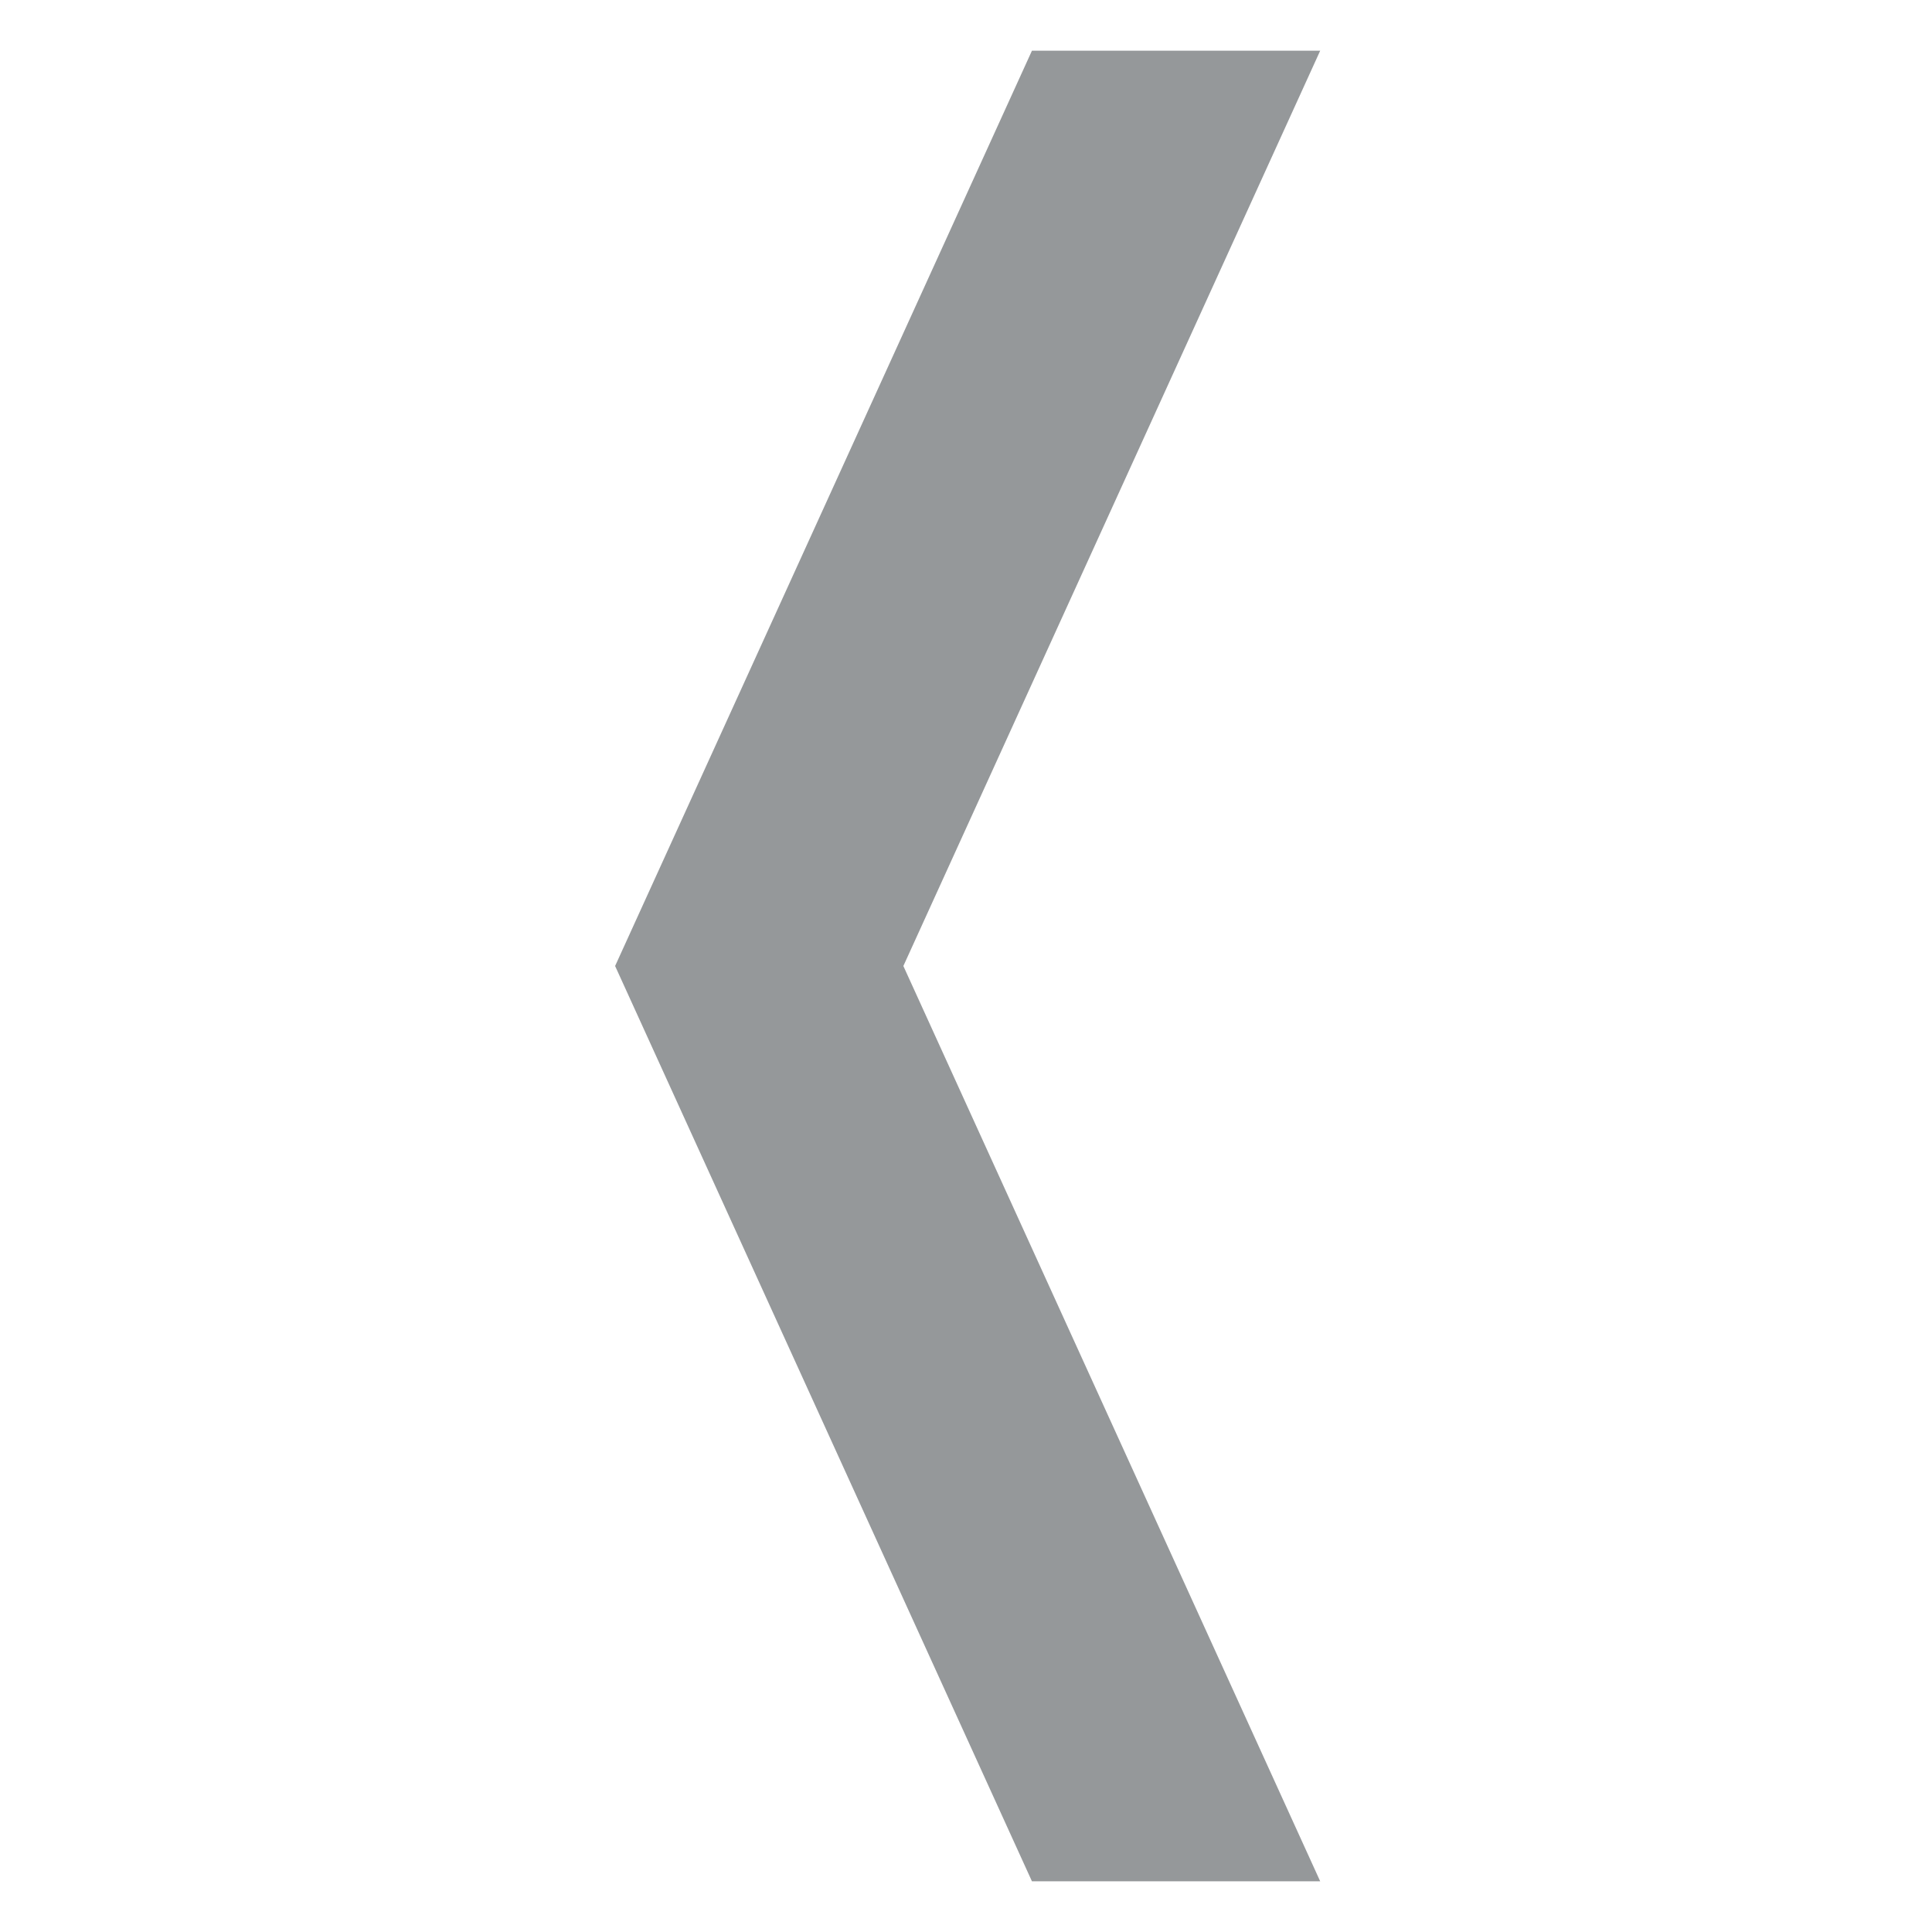
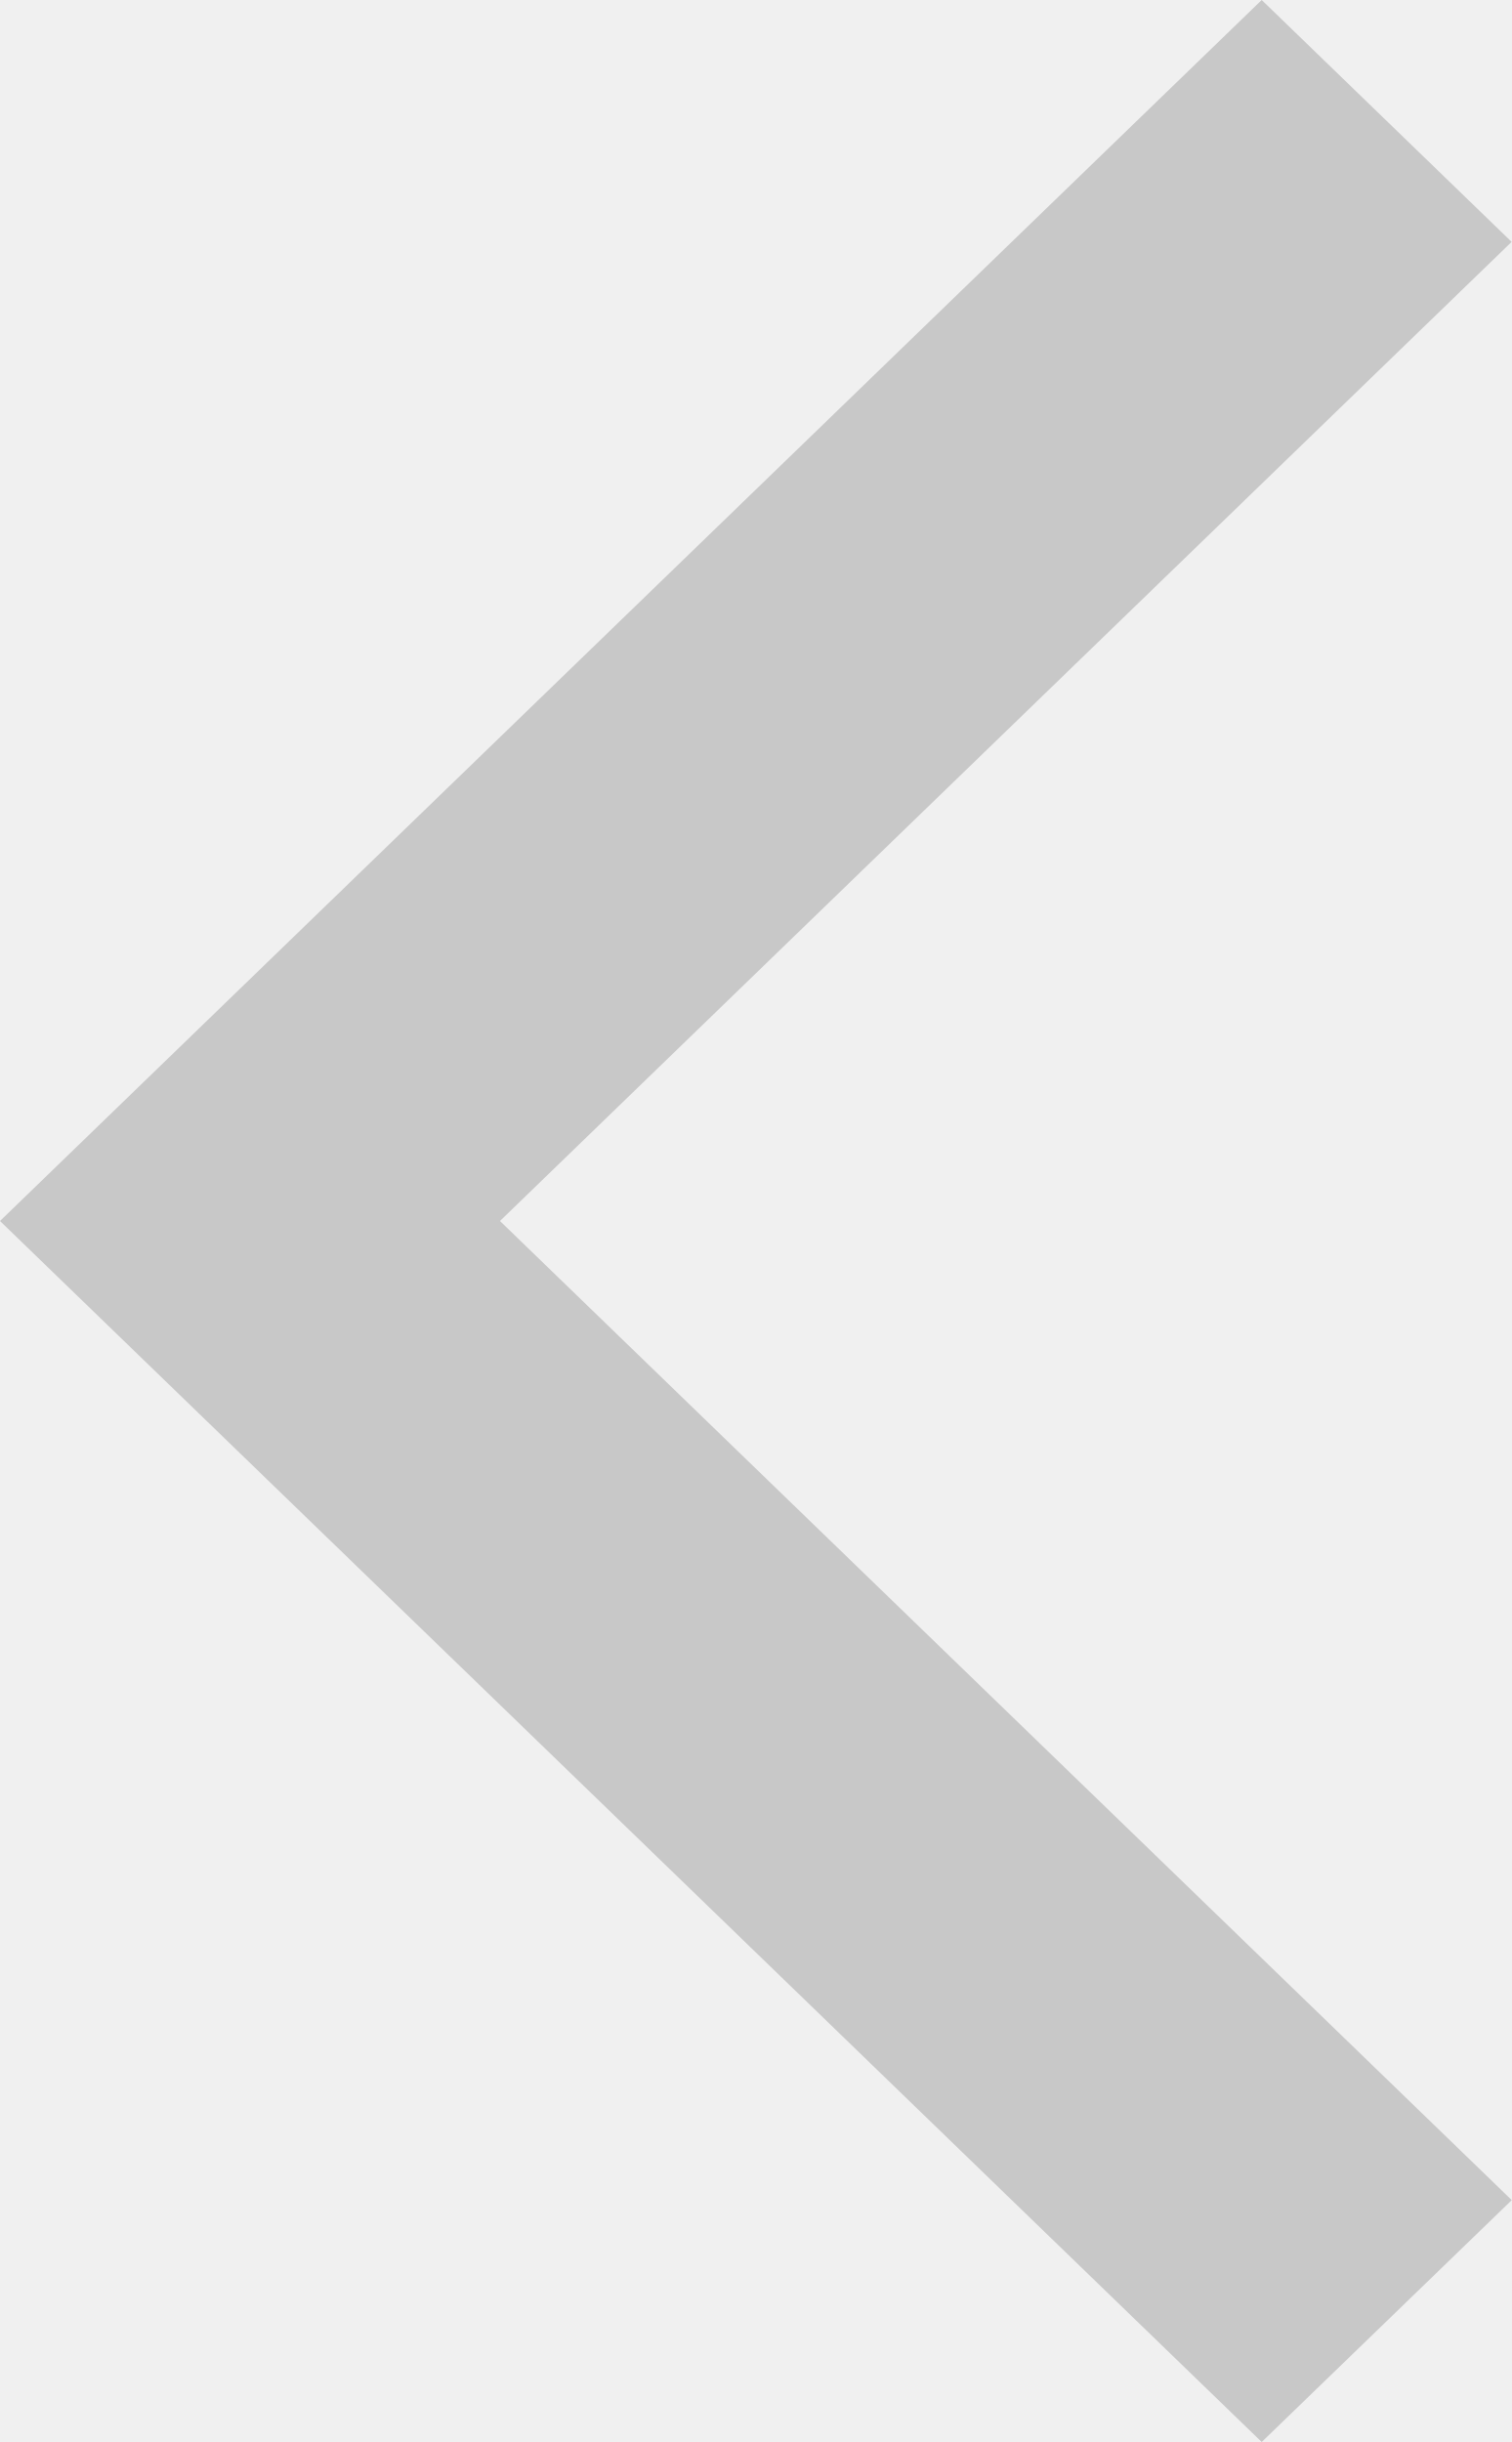
- <svg xmlns="http://www.w3.org/2000/svg" width="200" height="200">
-   <g>
-     <rect fill="#fff" id="canvas_background" height="202" width="202" y="-1" x="-1" />
-     <g display="none" overflow="visible" y="0" x="0" height="100%" width="100%" id="canvasGrid">
-       <rect fill="url(#gridpattern)" stroke-width="0" y="0" x="0" height="100%" width="100%" />
-     </g>
-   </g>
-   <g>
-     <path stroke="#95989A" id="svg_1" d="m287.166,200l16.602,-31.527l-10.934,0l-16.602,31.527l16.602,31.527l10.934,0l-16.602,-31.527z" stroke-width="1.5" fill="#95989A" />
-   font-weight: bold;
-   font-weight: bold;
-   <path stroke="#95989A" id="svg_2" d="m92.692,100l42.808,-94l-28.192,0l-42.808,94l42.808,94l28.192,0l-42.808,-94z" fill-opacity="null" stroke-opacity="null" stroke-width="1.5" fill="#95989A" />
-   </g>
+ <svg xmlns="http://www.w3.org/2000/svg" viewBox="730 2889 12.381 20">
+   <defs>
+     <style>
+       .cls-1 {
+         fill: #c8c8c8;
+       }
+     </style>
+   </defs>
+   <path id="BACK" class="cls-1" d="M0,10,10.334,0l2.047,1.981L4.095,10l8.287,8.019L10.334,20Z" transform="translate(730 2889)" />
</svg>
